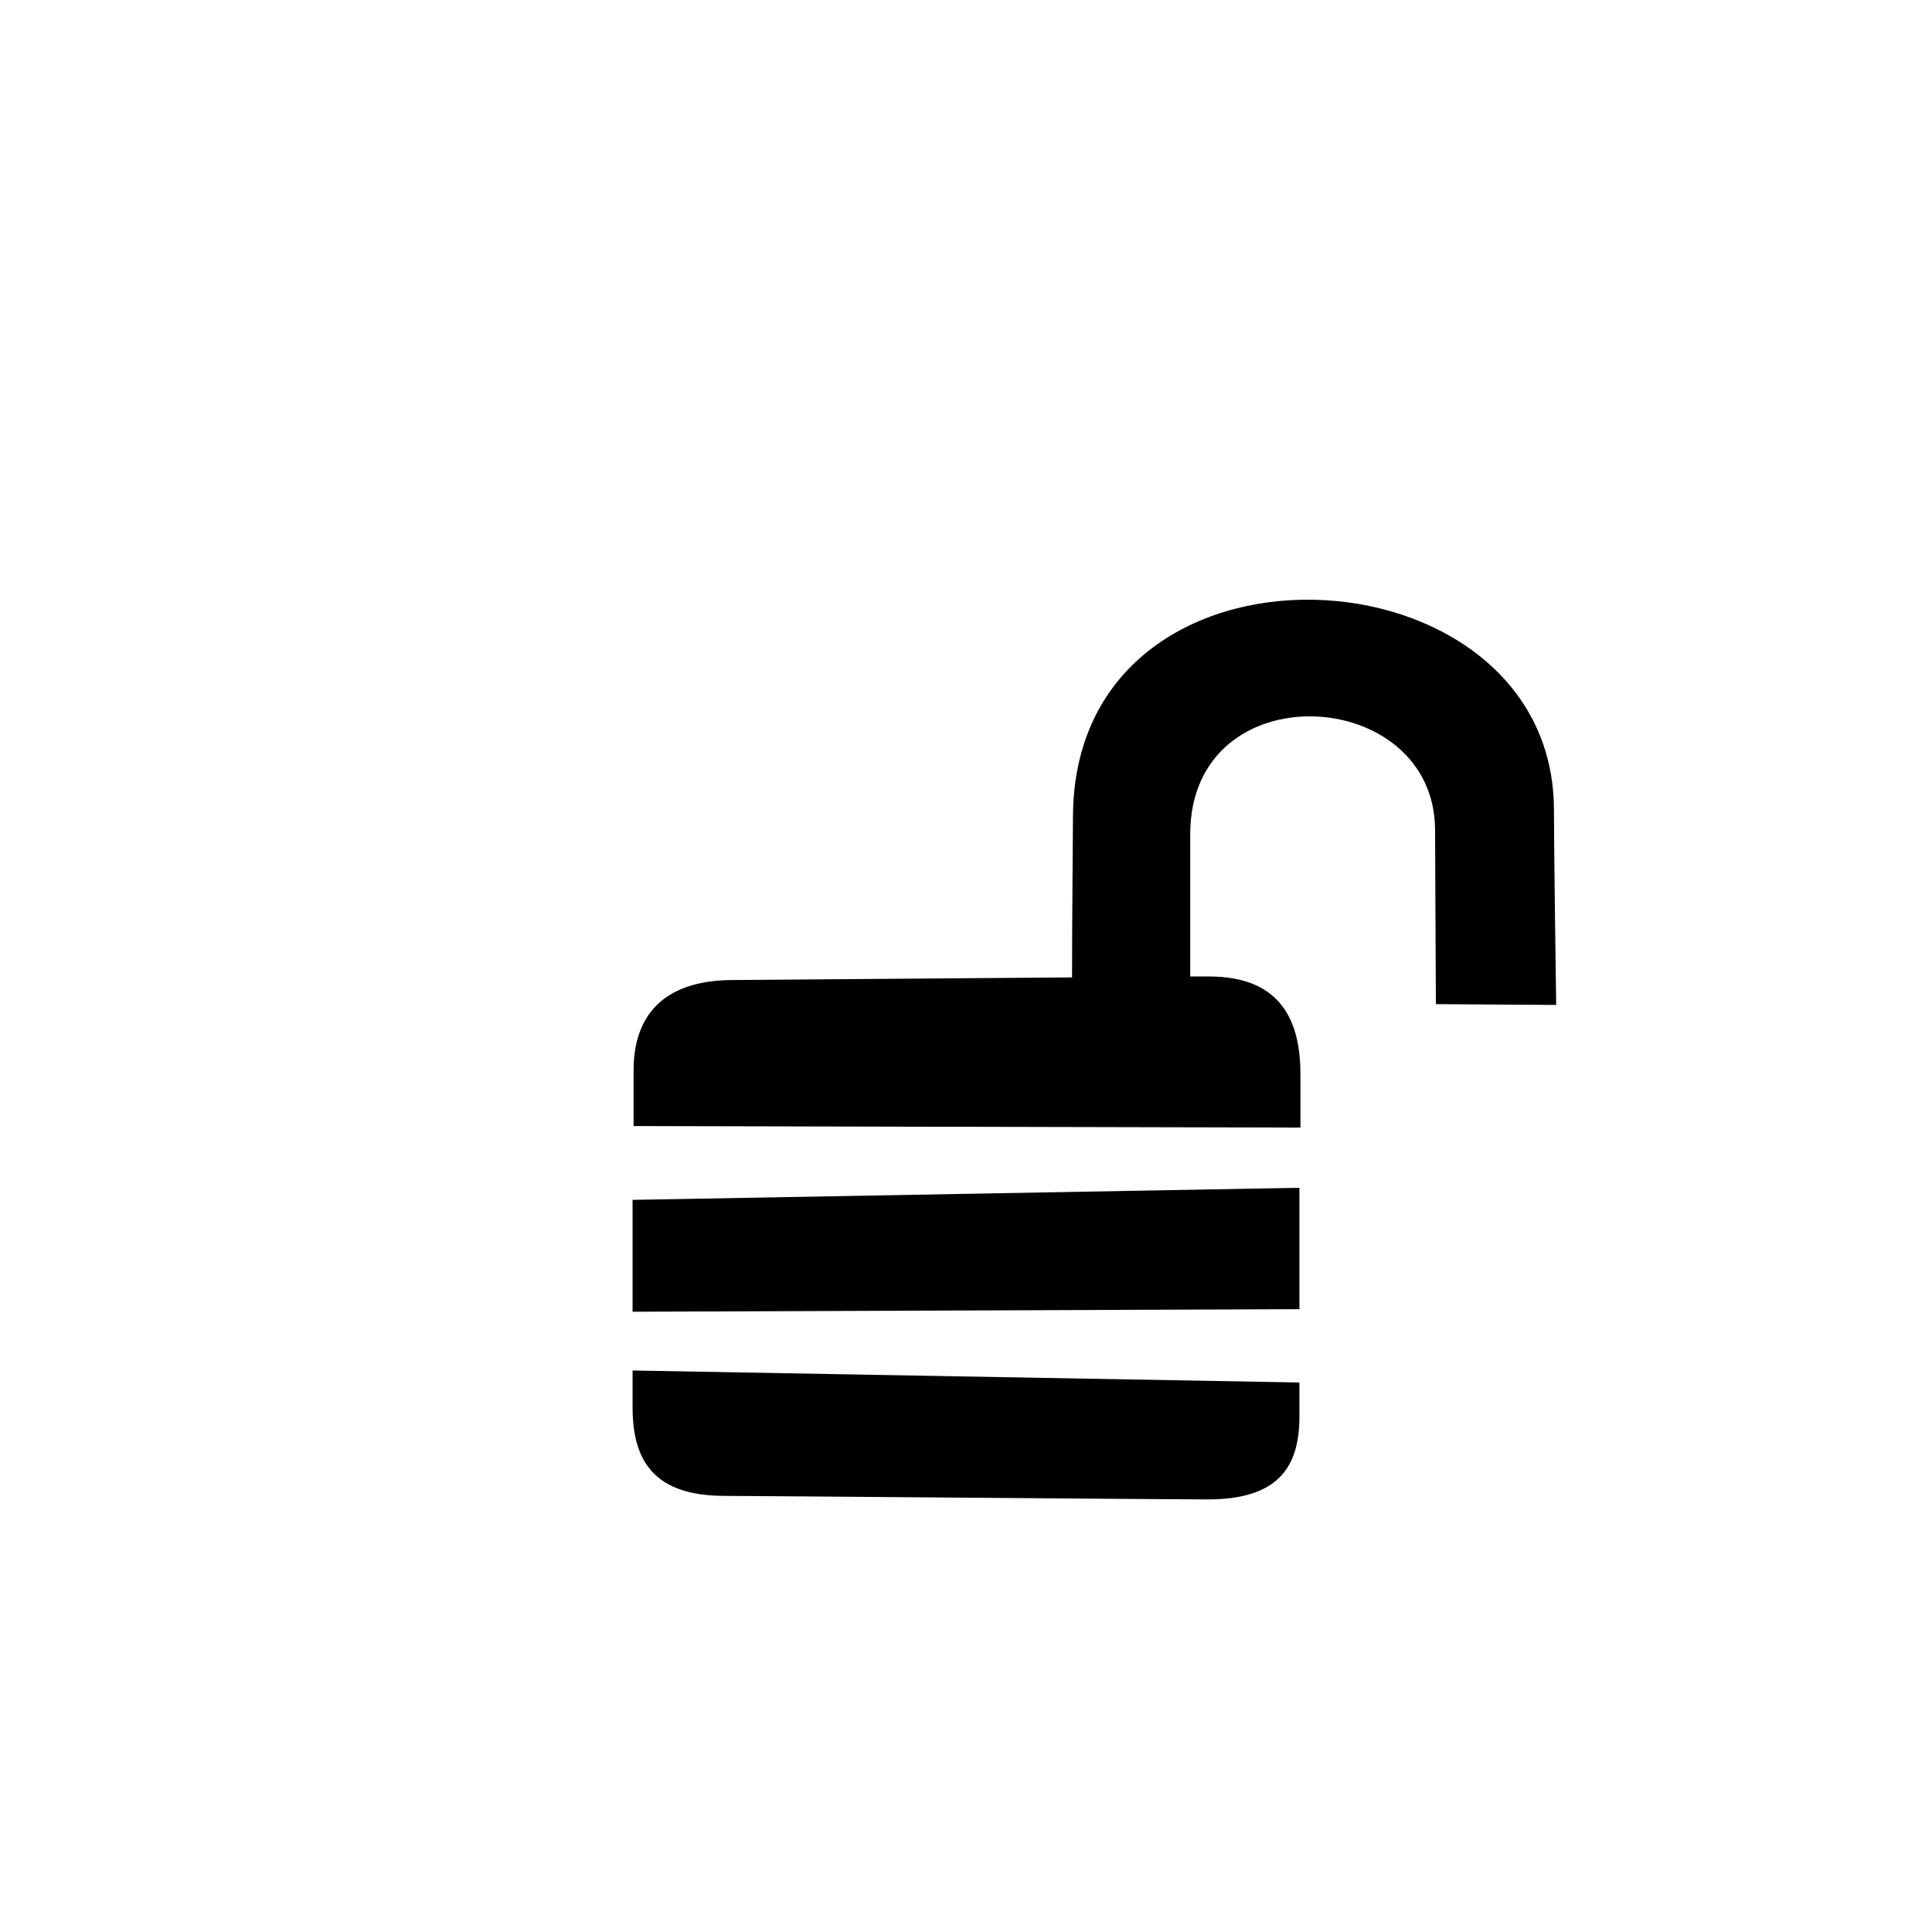
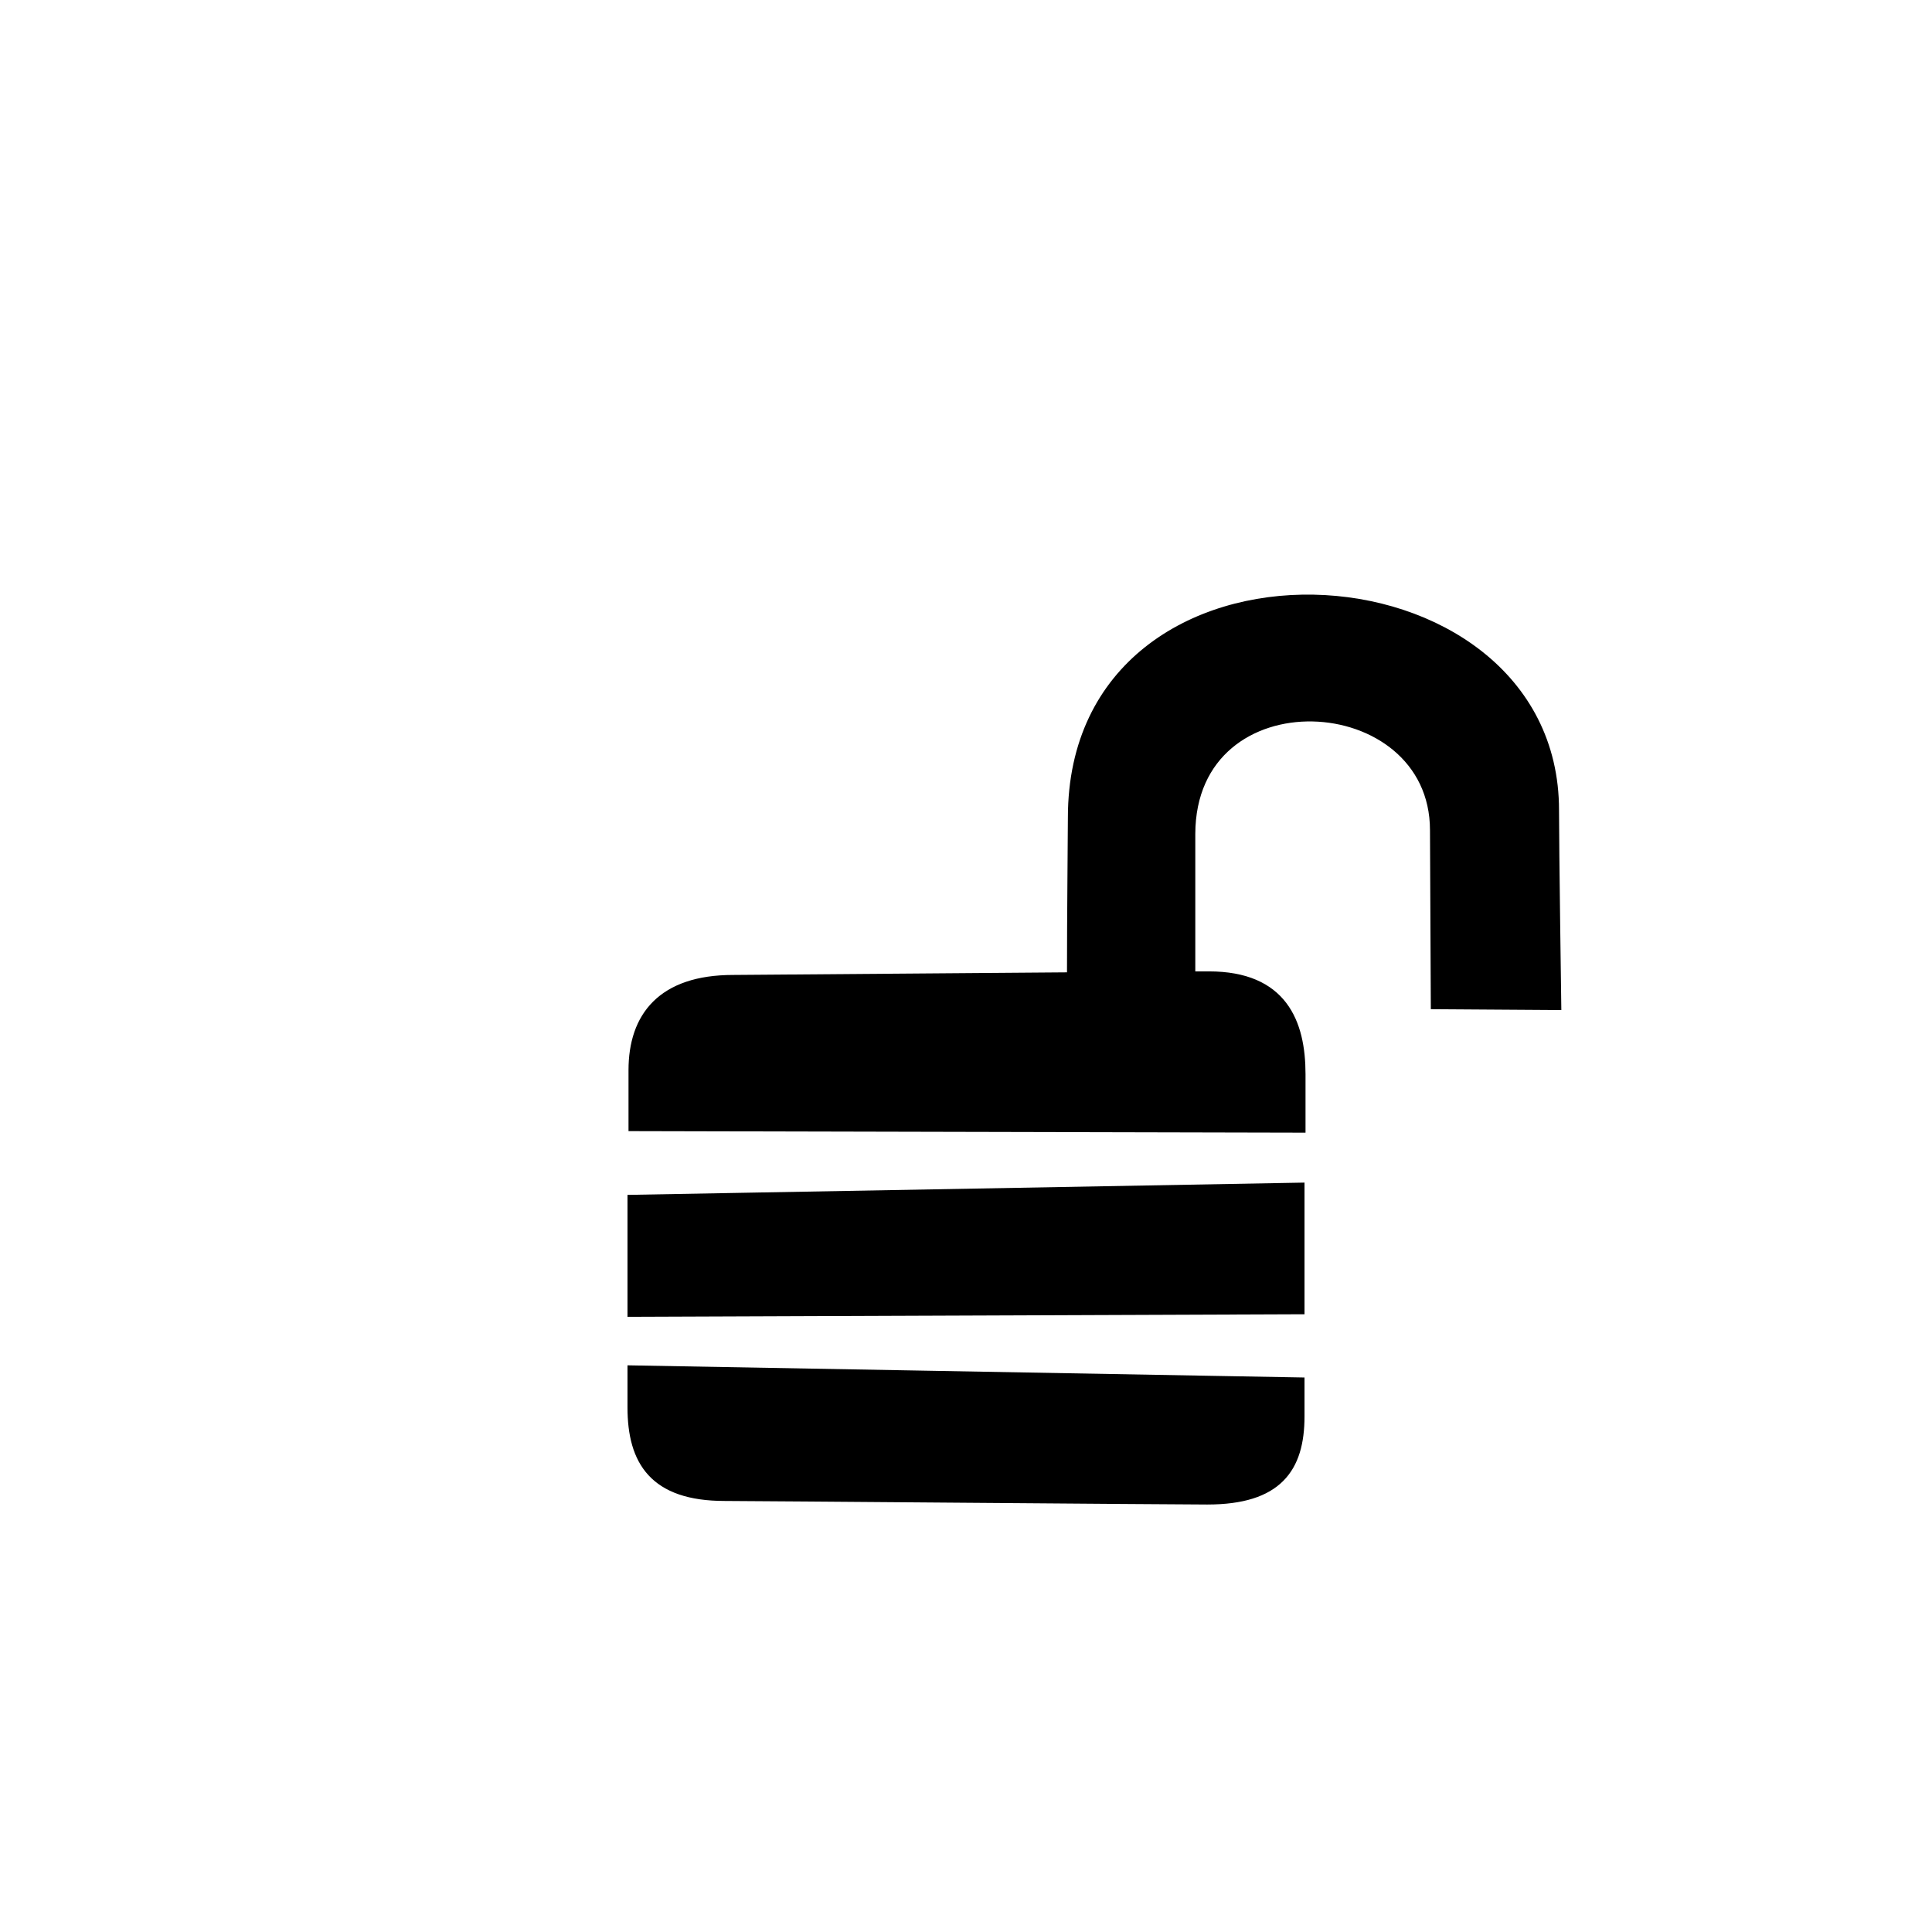
- <svg xmlns="http://www.w3.org/2000/svg" width="800px" height="800px" viewBox="-20 0 190 190" fill="none">
+ <svg xmlns="http://www.w3.org/2000/svg" stroke="currentColor" viewBox="-20 0 190 190" fill="none">
  <path fill-rule="evenodd" clip-rule="evenodd" d="M121.21 98.75C121.21 98.75 121.13 82.24 121.13 81.65C121.13 67.34 97.07 65.97 97.05 82.03C97.05 82.82 97.05 89.66 97.05 96.03H98.89C106.12 96.03 107.89 100.58 107.89 105.65V110.89L42.31 110.74V105.25C42.31 100.01 45.12 96.38 52.1 96.38L85.43 96.12C85.43 89.81 85.52 82 85.52 80.4C85.52 50.69 132.85 53.23 132.82 79.69C132.82 83.32 133.04 98.83 133.04 98.83L121.21 98.75ZM107.79 128.75L42.21 129V118L107.79 116.81V128.75ZM107.79 139.29C107.79 144.38 105.63 147.46 98.73 147.46C95.57 147.46 53.73 147.11 51.27 147.11C44.33 147.11 42.21 143.68 42.21 138.4V134.78L107.79 135.96V139.29Z" fill="#000000" />
</svg>
